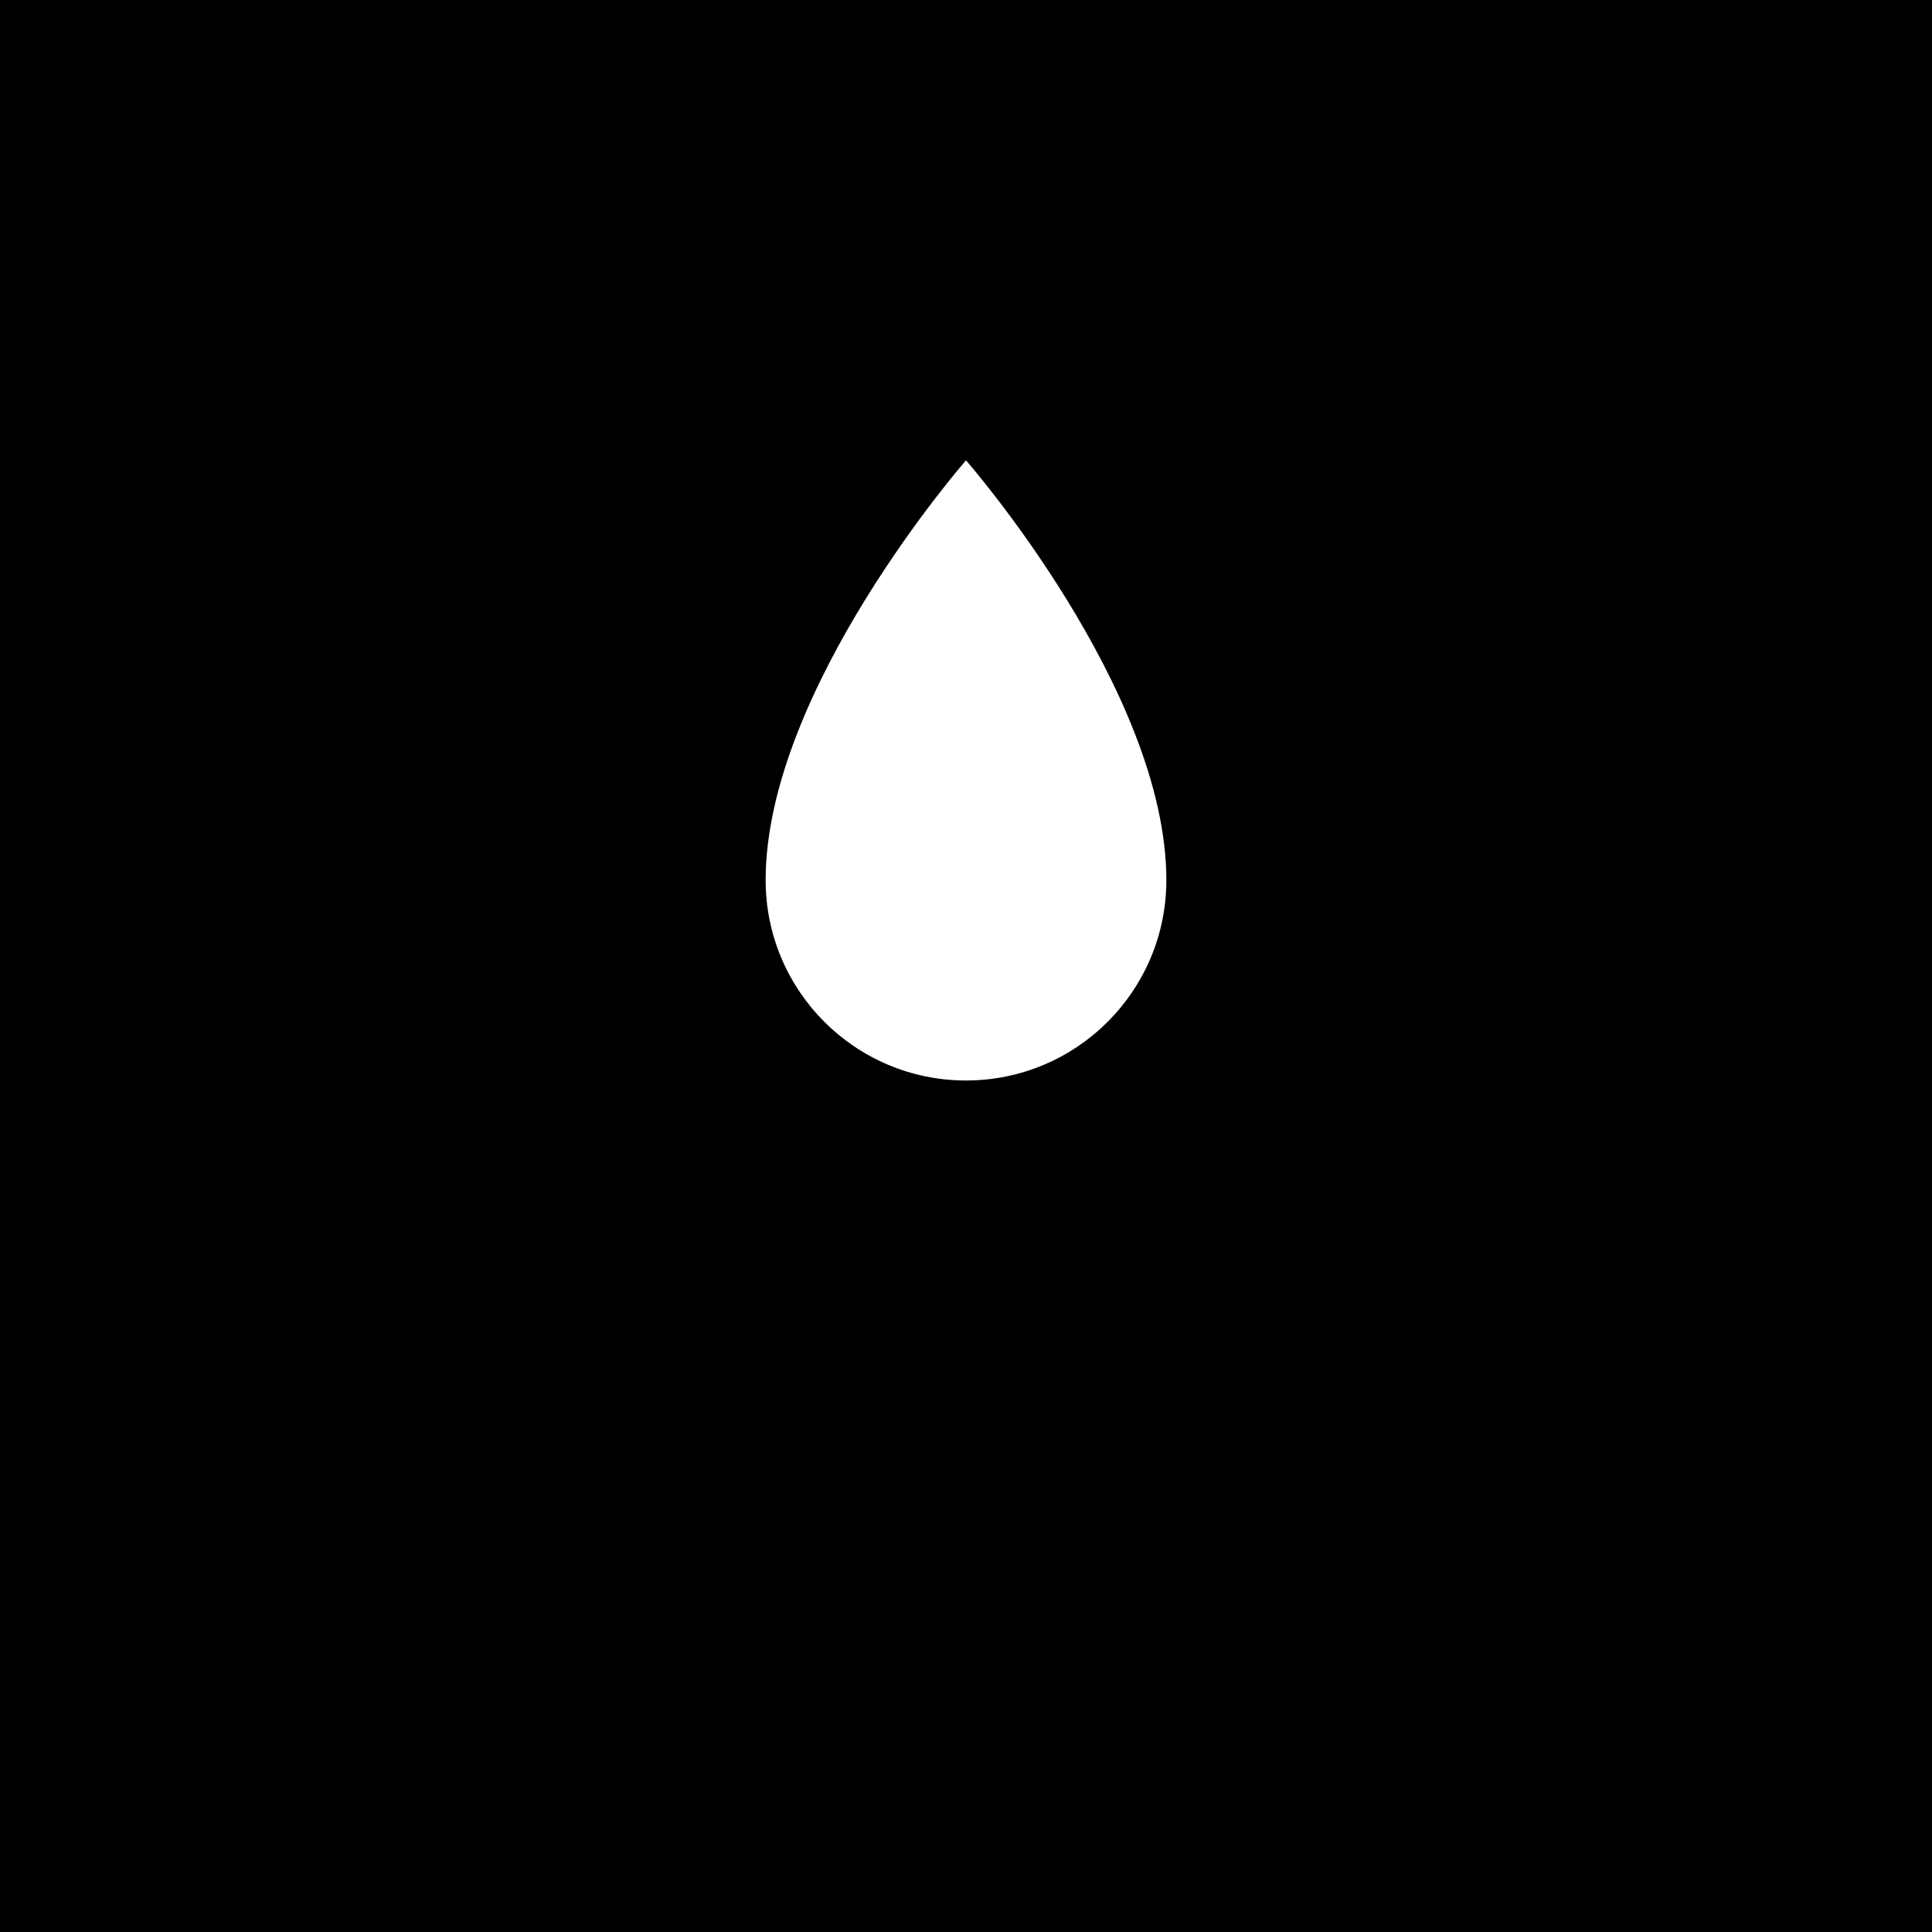
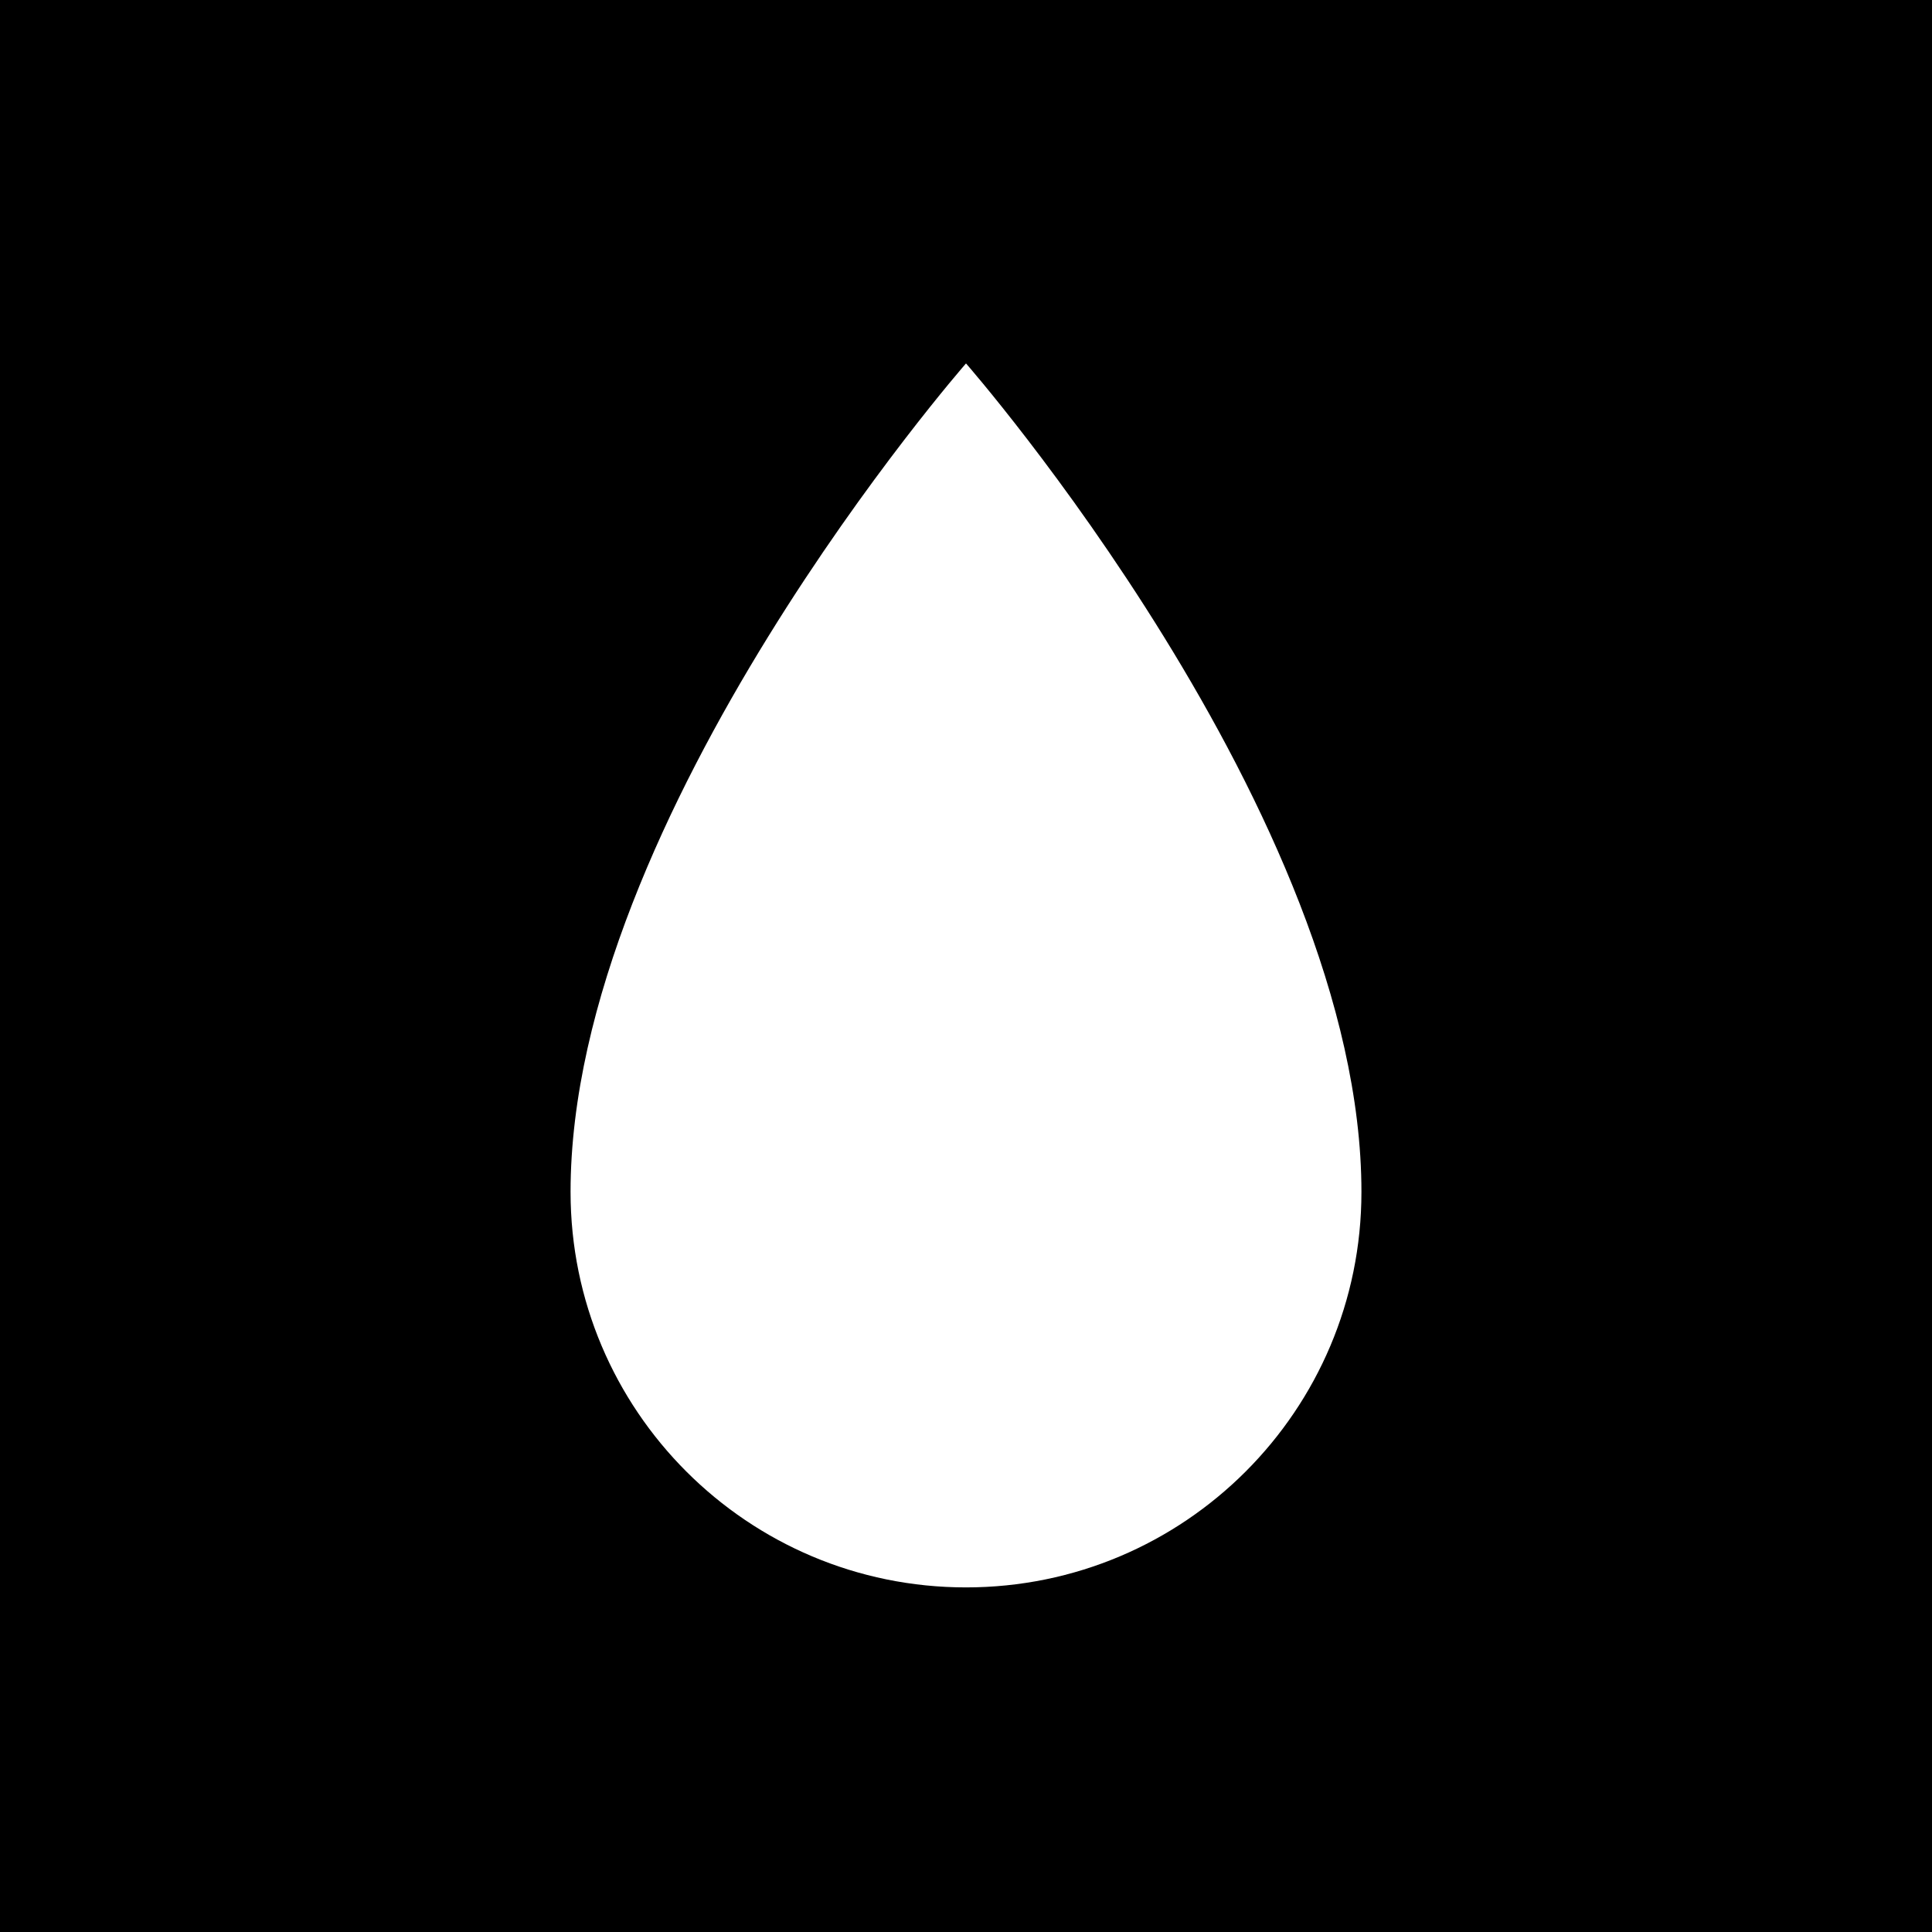
<svg xmlns="http://www.w3.org/2000/svg" viewBox="0 0 1080 1080" width="1080" height="1080">
  <rect width="1080" height="1080" fill="#000" />
-   <svg x="140" y="140" width="800" height="800" viewBox="0 0 150 150">
+   <svg x="140" y="140" width="800" height="800" viewBox="46 16 58 76">
    <path d="M75 22 C75 22 96 46 96 66 A21 21 0 0 1 54 66 C54 46 75 22 75 22 Z" fill="#fff" />
  </svg>
</svg>
